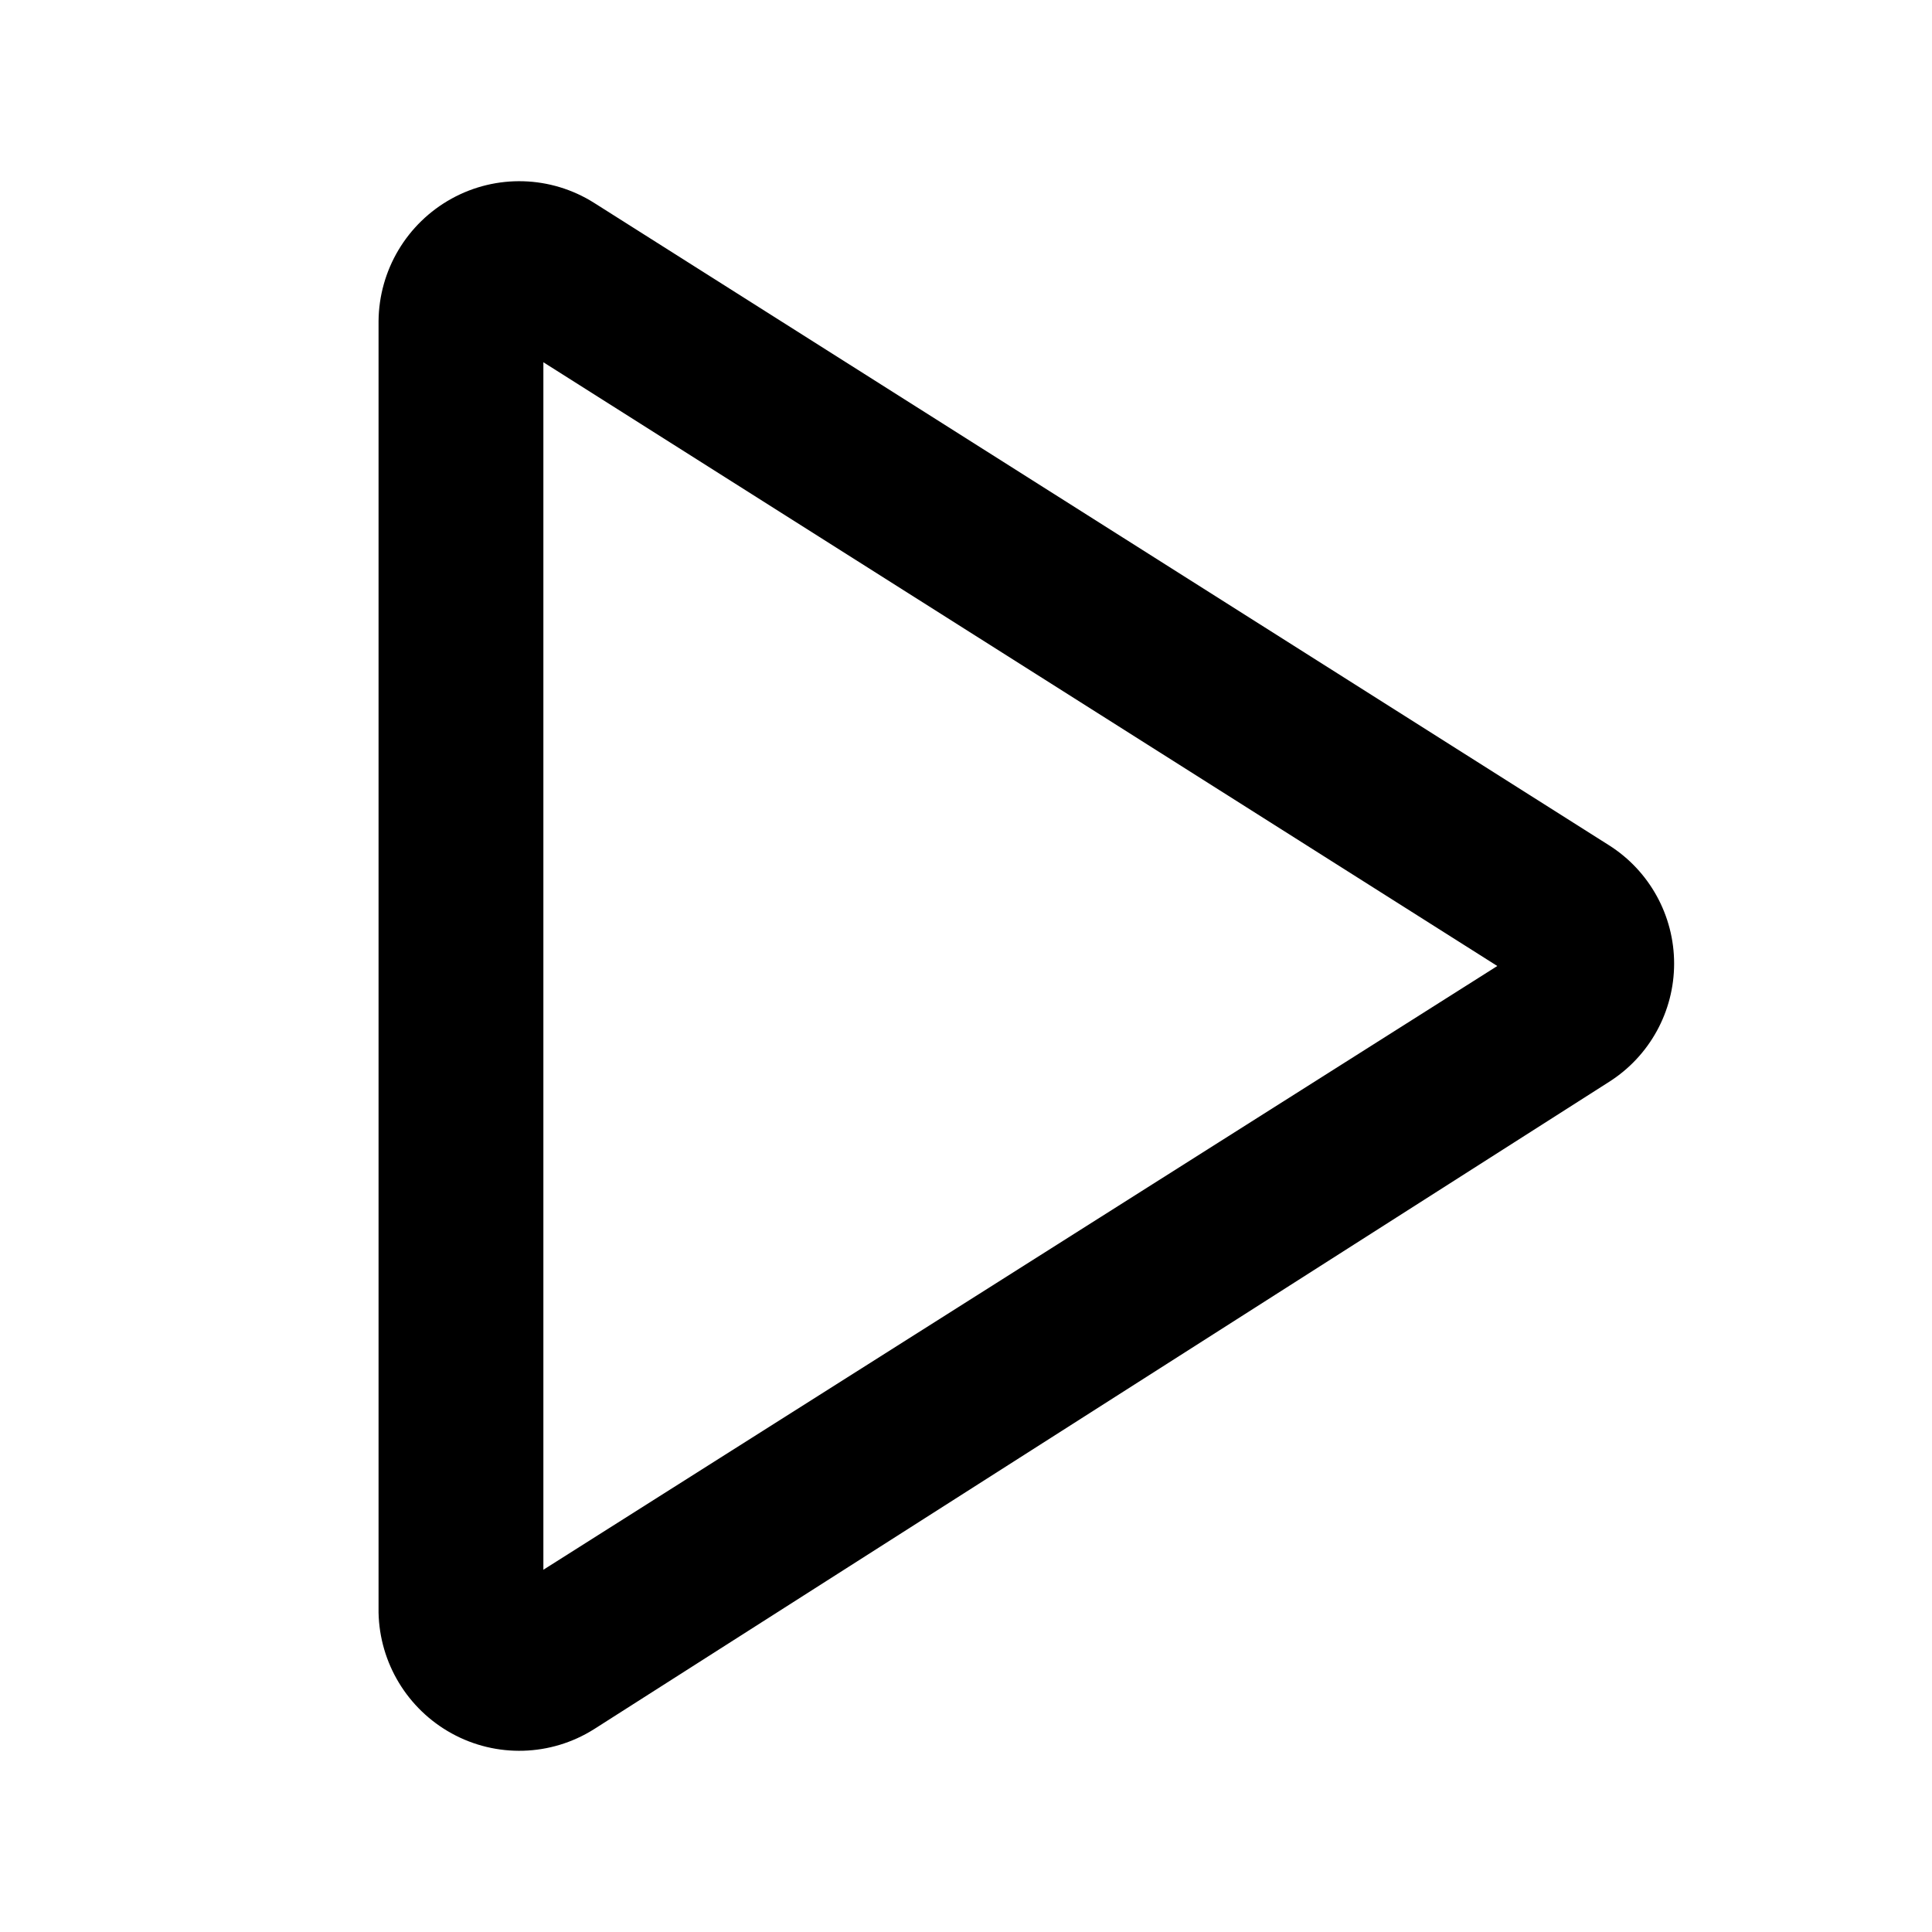
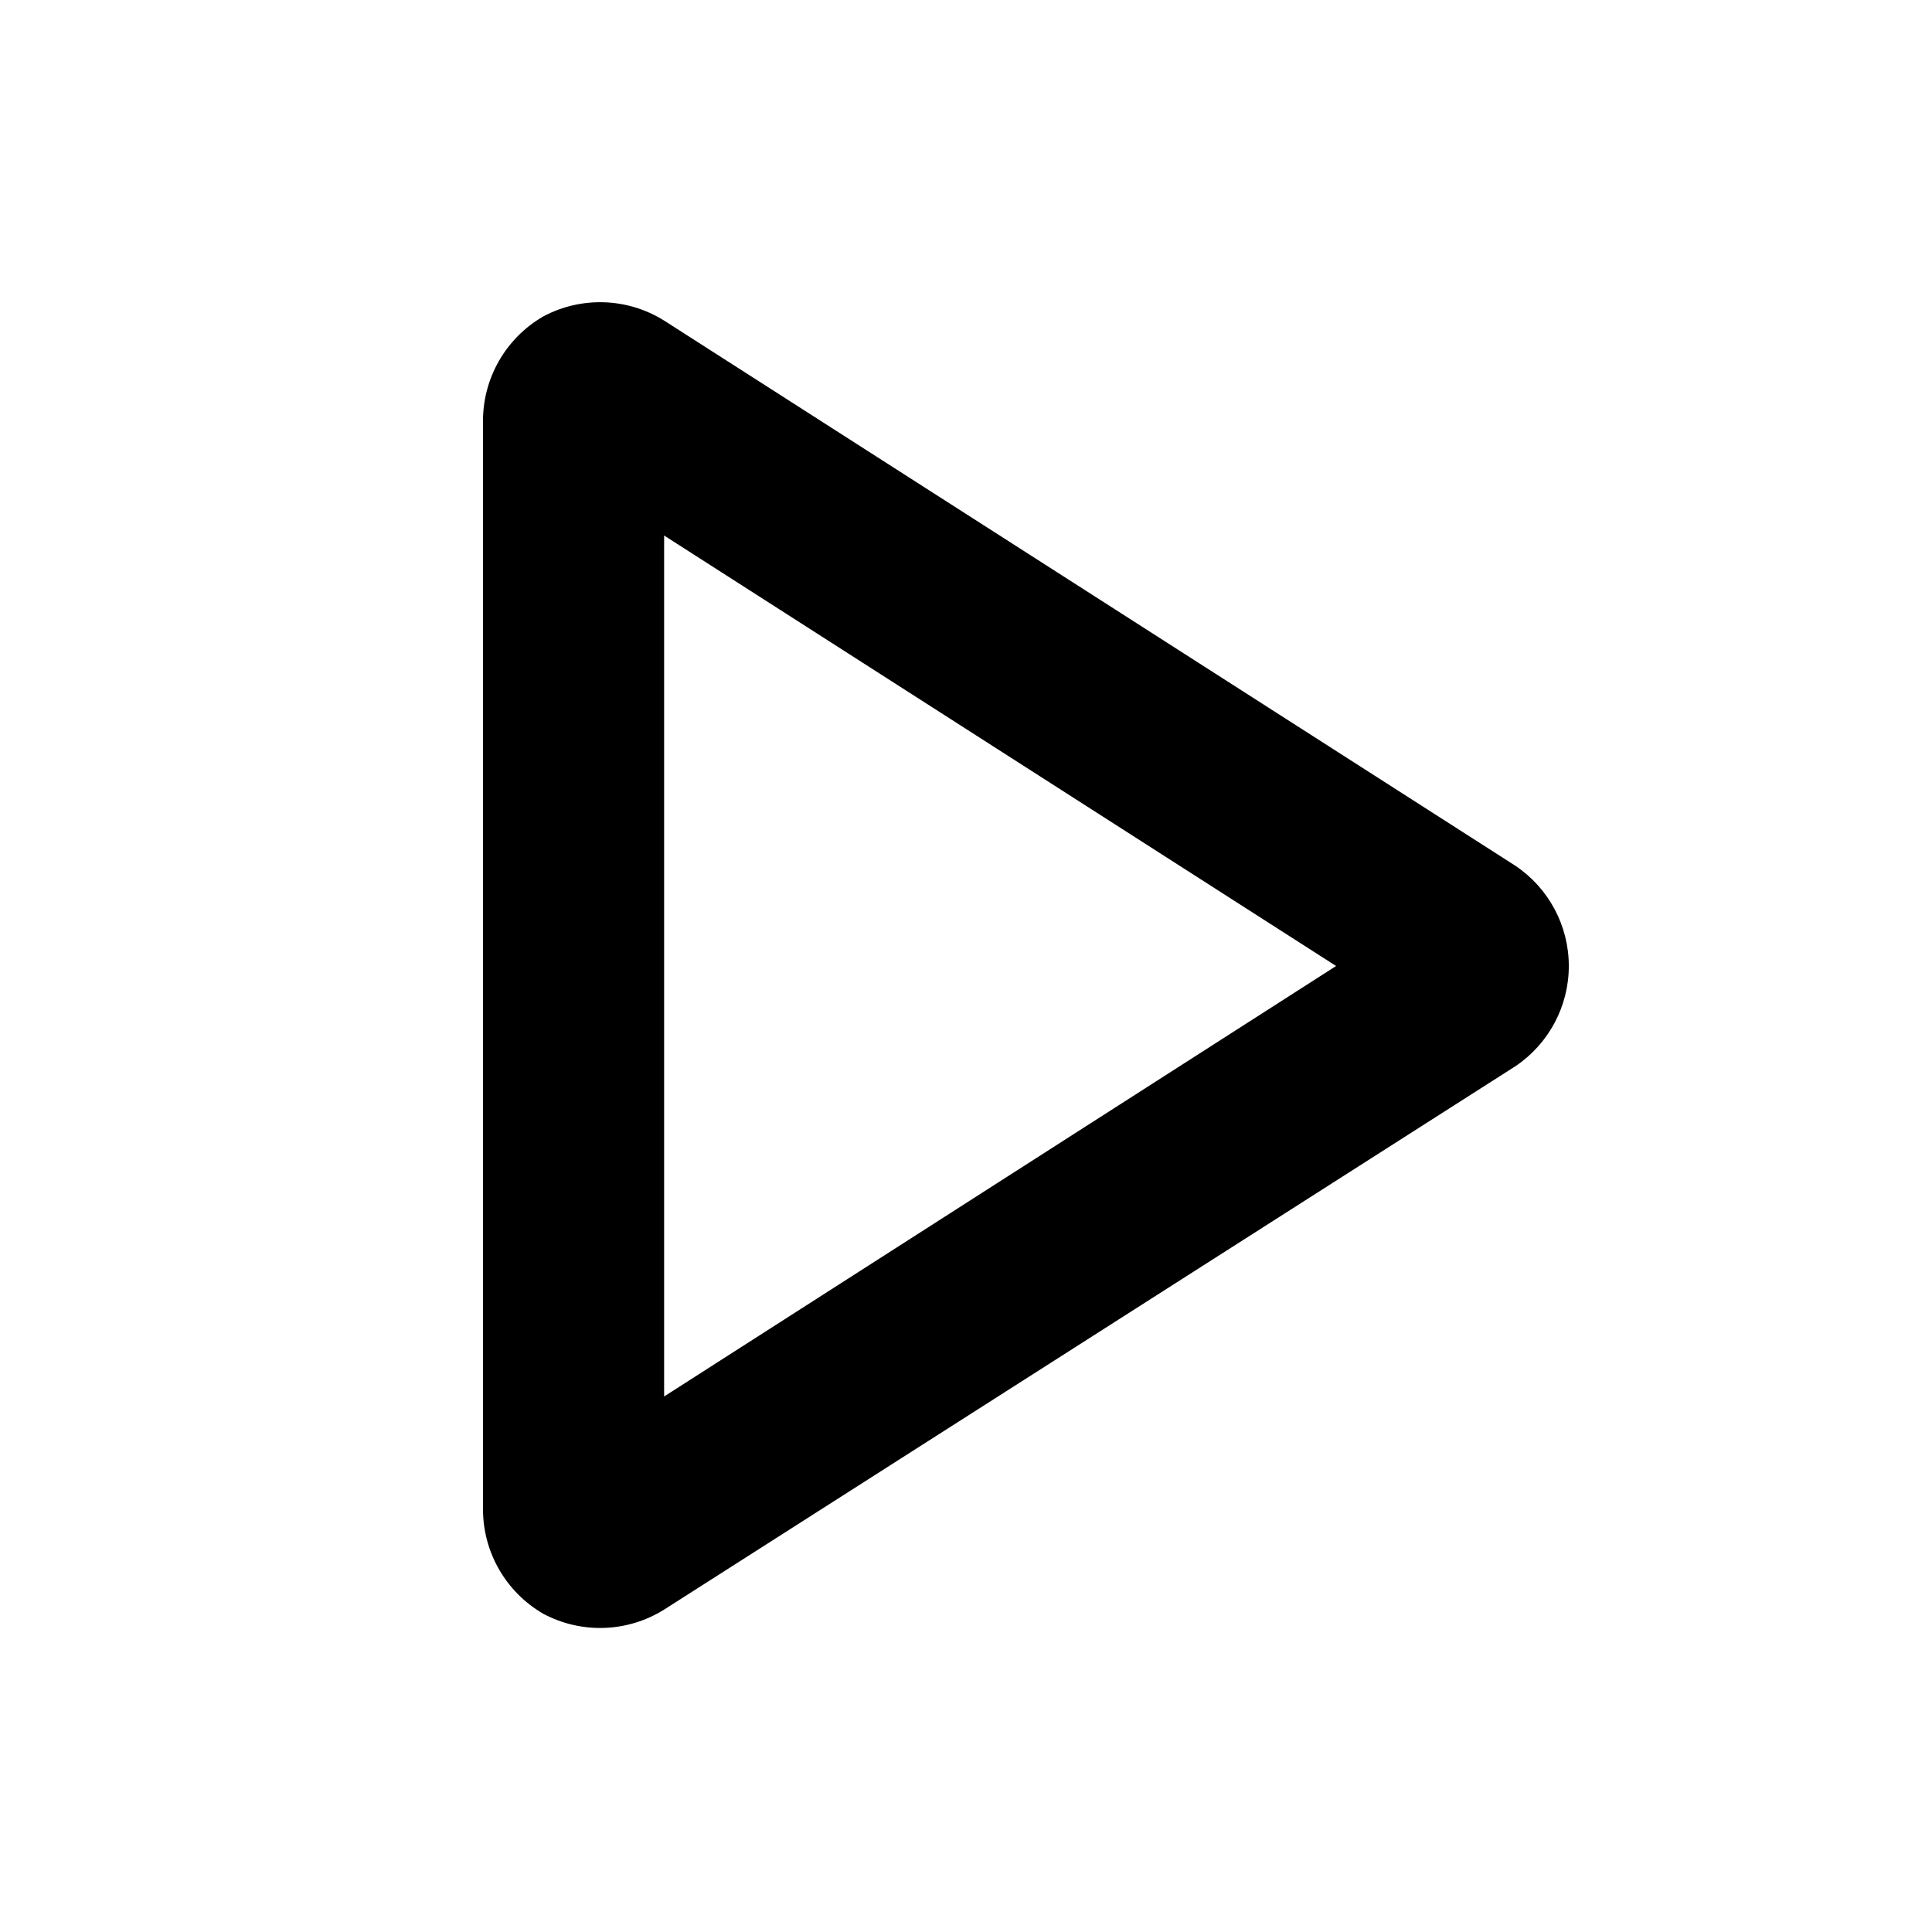
- <svg xmlns="http://www.w3.org/2000/svg" aria-hidden="true" viewBox="0 0 32 32">
-   <path fill="currentColor" fill-rule="evenodd" d="M7.48 3.29a2.32 2.32 0 012.36.07L26.65 14a2.32 2.32 0 010 3.92L9.84 28.64a2.32 2.32 0 01-2.36.07 2.34 2.34 0 01-1.21-2V5.32a2.34 2.34 0 011.21-2.03zM9 6v20l15.8-10z" />
+ <svg xmlns="http://www.w3.org/2000/svg" fill="currentColor" aria-hidden="true" viewBox="0 0 32 32">
+   <path fill-rule="evenodd" d="M11 8.87v14.26L22.13 16zm0-3.56a2 2 0 00-2-.07A2 2 0 008 7v18a2 2 0 001 1.73 2 2 0 002-.07l14.1-9a2 2 0 000-3.32z" />
</svg>
